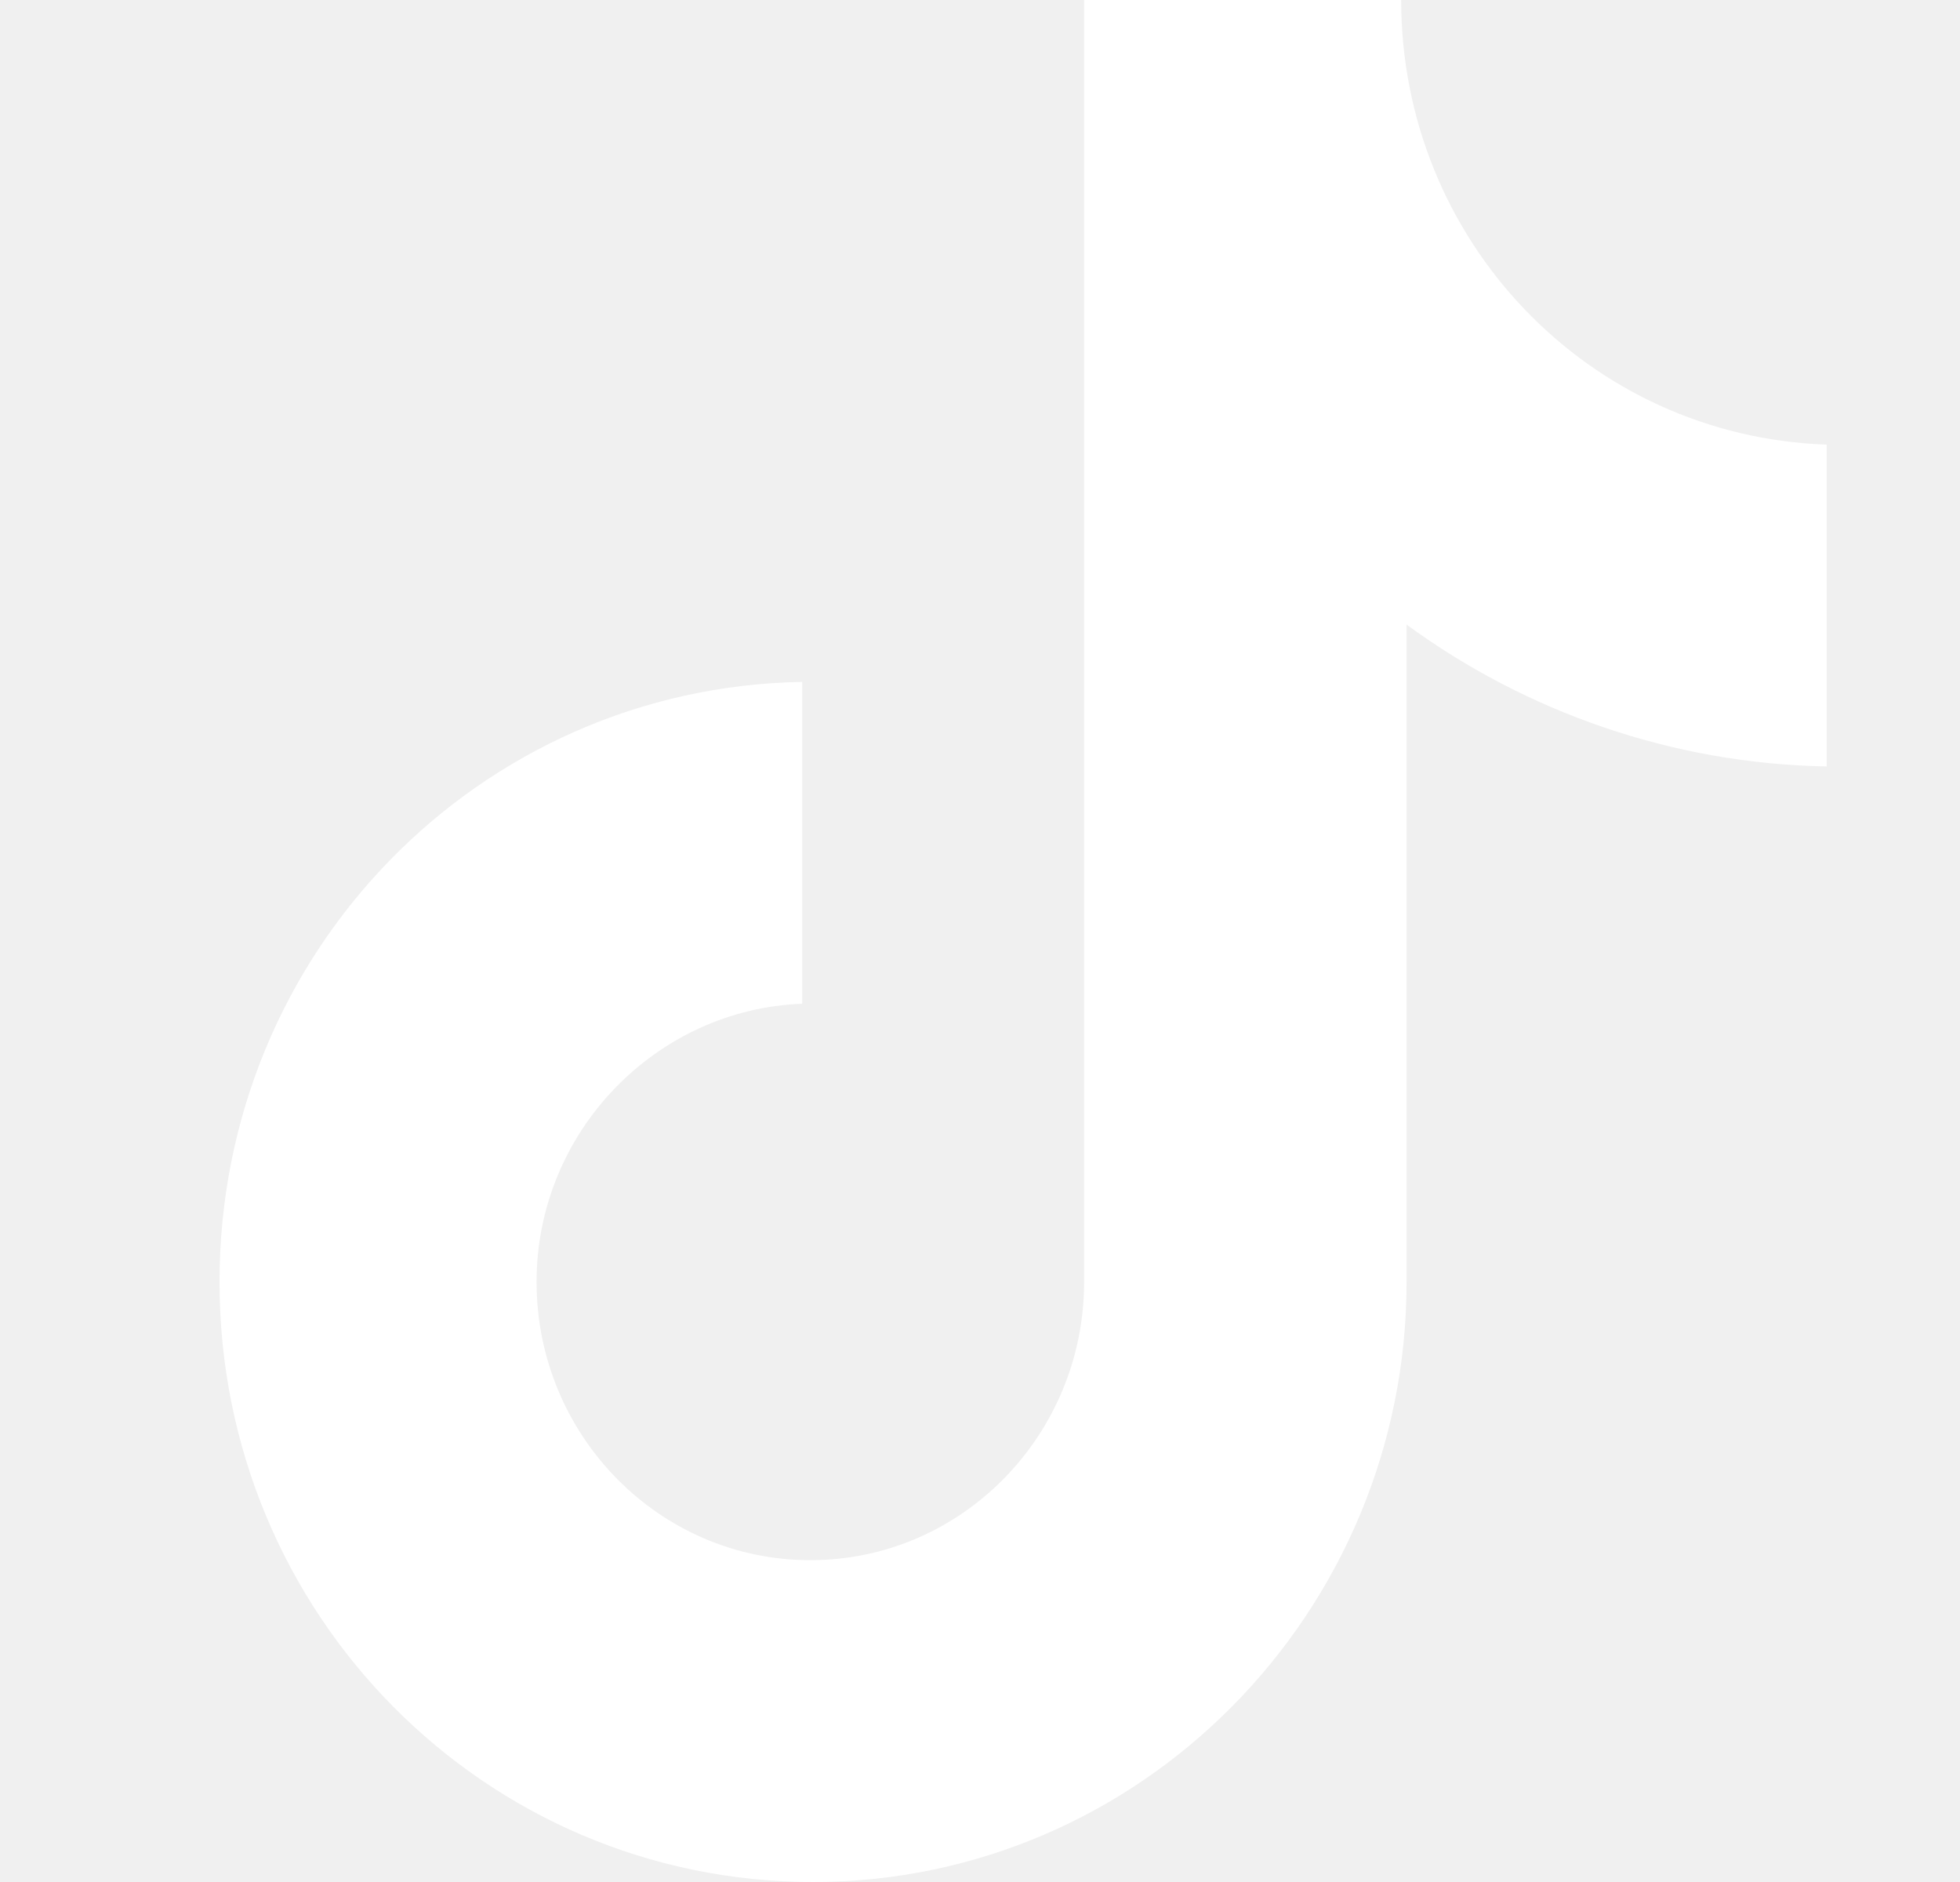
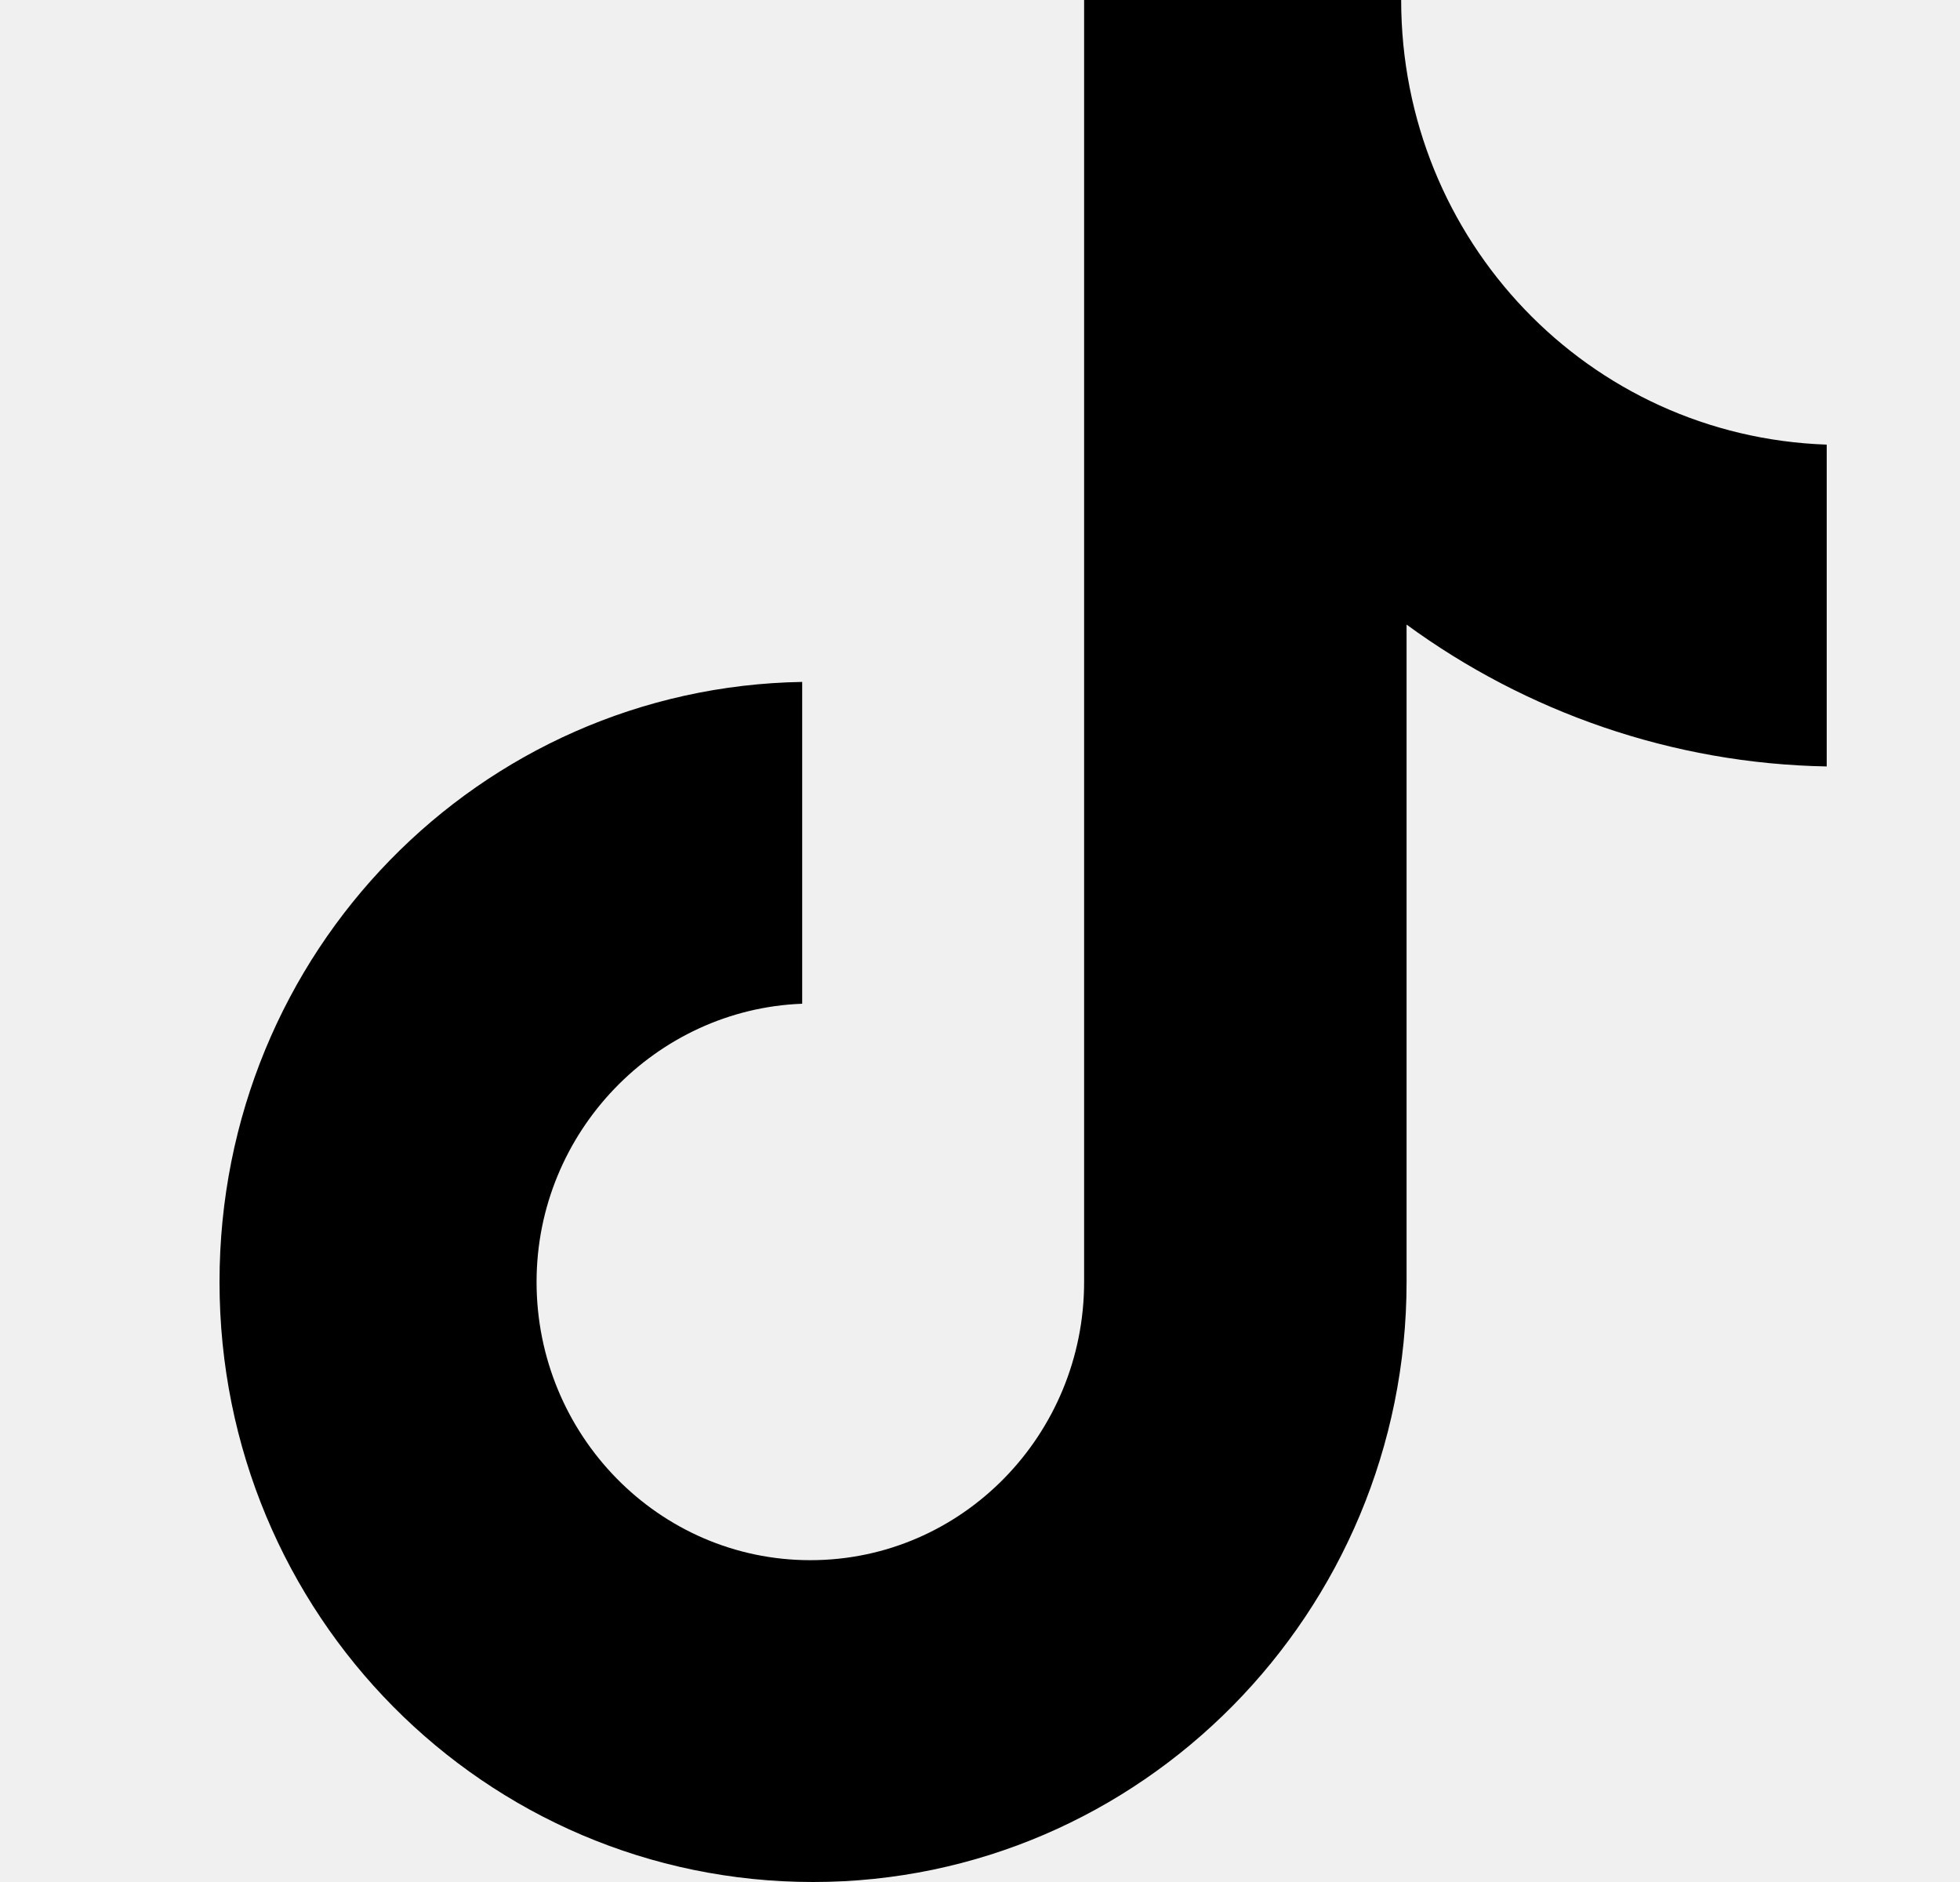
<svg xmlns="http://www.w3.org/2000/svg" width="25" height="24" viewBox="0 0 25 24" fill="none">
-   <path d="M17.872 0H13.828V16.348C13.828 18.296 12.272 19.896 10.336 19.896C8.4 19.896 6.844 18.296 6.844 16.348C6.844 14.435 8.366 12.87 10.232 12.8V8.696C6.119 8.765 2.8 12.139 2.8 16.348C2.8 20.591 6.188 24 10.371 24C14.554 24 17.941 20.556 17.941 16.348V7.965C19.462 9.078 21.329 9.739 23.3 9.774V5.67C20.258 5.565 17.872 3.061 17.872 0Z" fill="white" />
+   <path d="M17.872 0H13.828V16.348C13.828 18.296 12.272 19.896 10.336 19.896C8.4 19.896 6.844 18.296 6.844 16.348C6.844 14.435 8.366 12.87 10.232 12.8V8.696C6.119 8.765 2.8 12.139 2.8 16.348C2.8 20.591 6.188 24 10.371 24C14.554 24 17.941 20.556 17.941 16.348V7.965C19.462 9.078 21.329 9.739 23.3 9.774V5.67C20.258 5.565 17.872 3.061 17.872 0Z" fill="currentColor" />
</svg>
